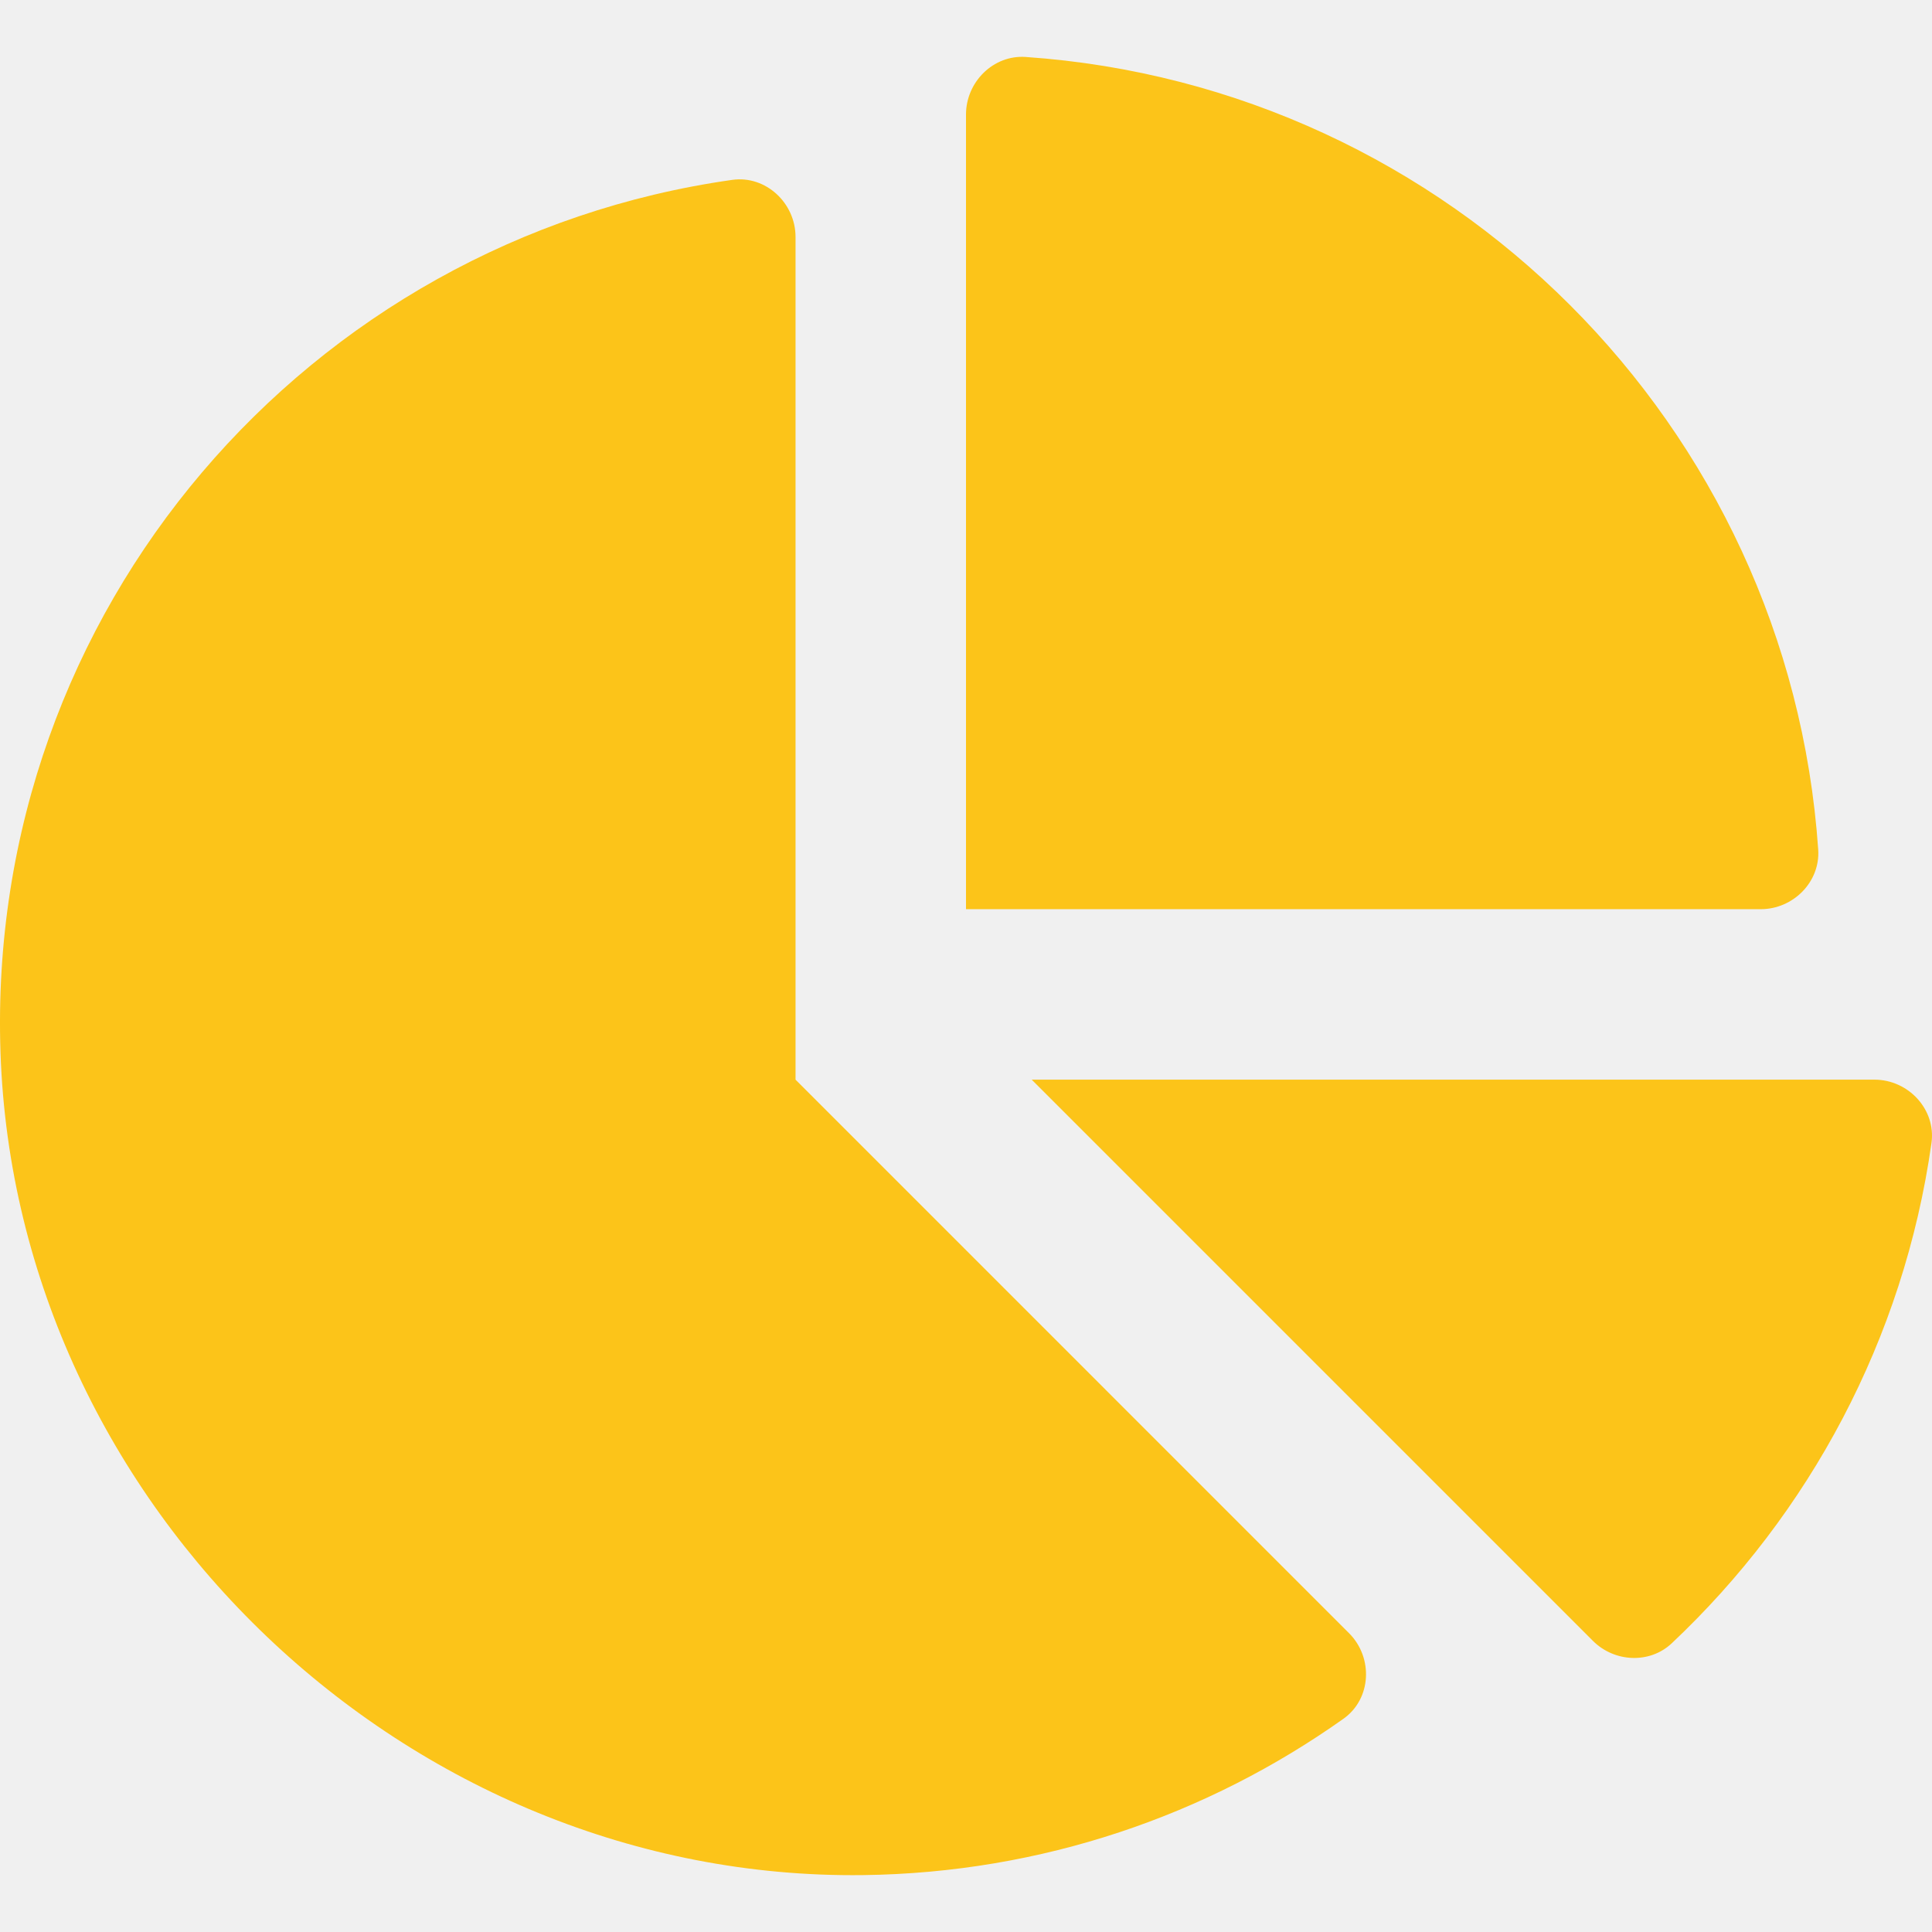
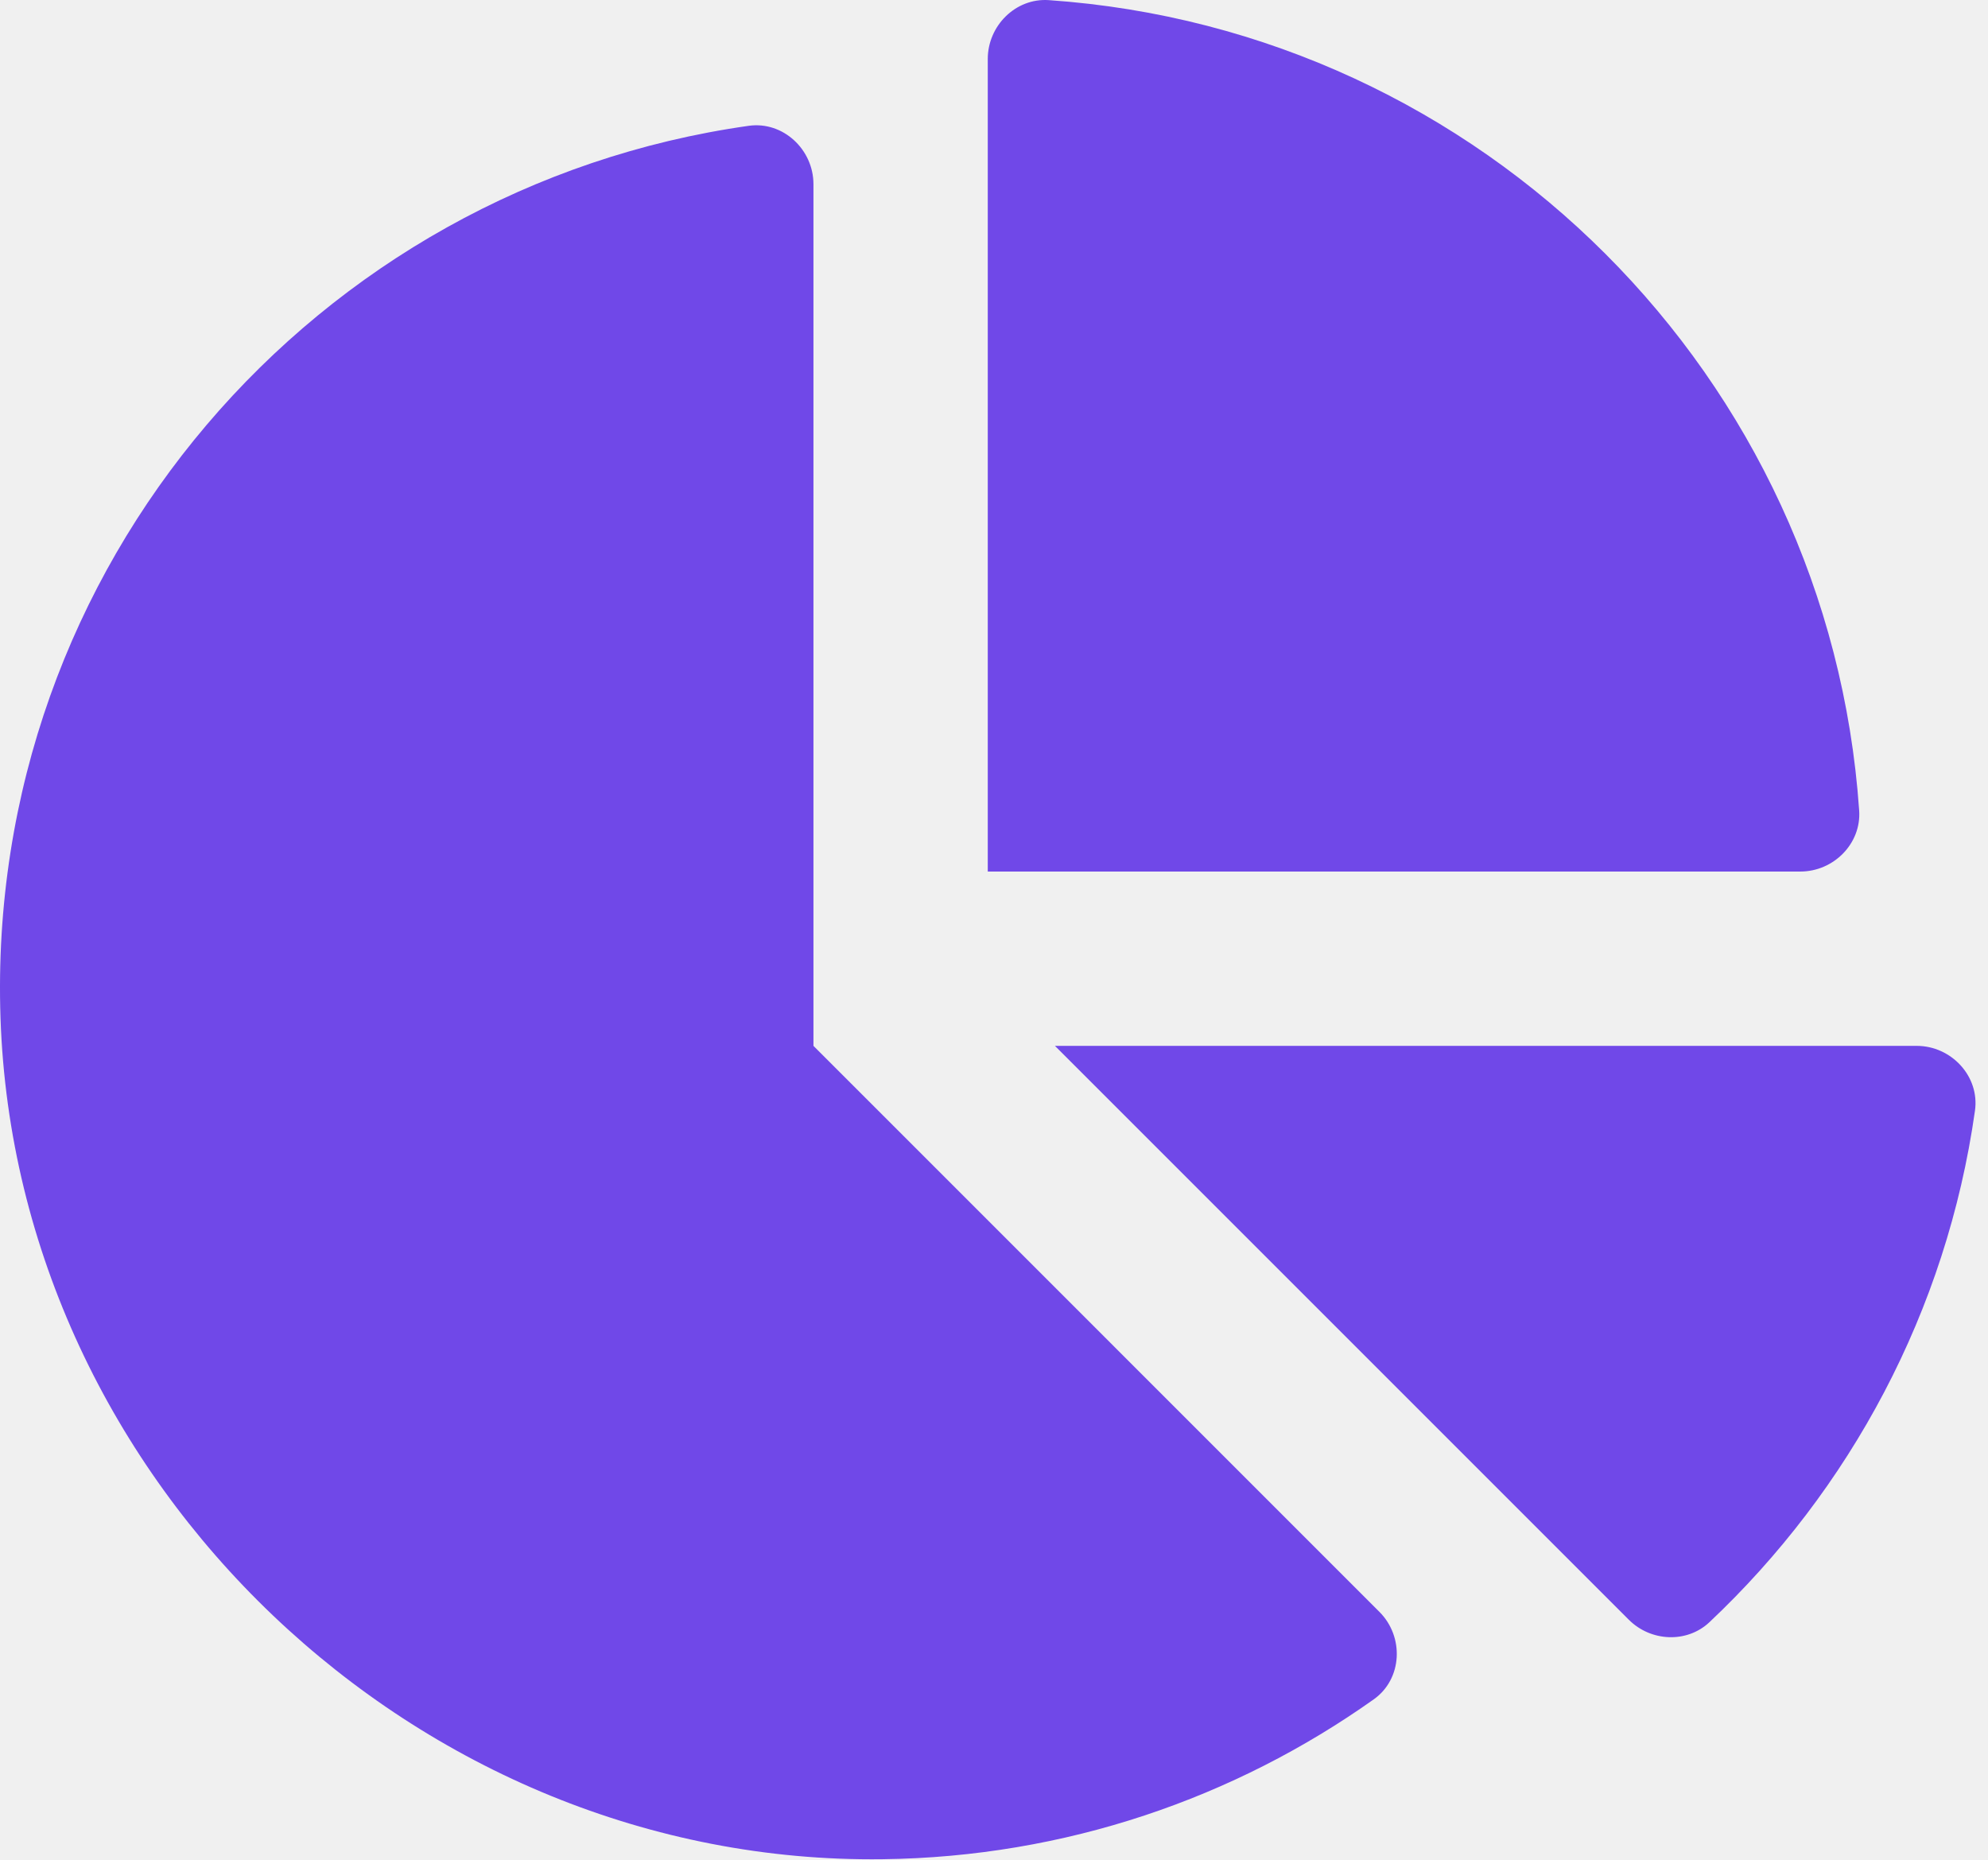
- <svg xmlns="http://www.w3.org/2000/svg" width="120" height="120" viewBox="0 0 120 120" fill="none">
-   <g clip-path="url(#clip0_1127_209472)">
-     <path d="M116.424 67.059H64.081L98.94 101.918C100.273 103.251 102.465 103.359 103.835 102.068C112.372 94.026 118.244 83.184 119.967 70.996C120.262 68.91 118.531 67.059 116.424 67.059ZM112.932 52.765C111.115 26.413 90.057 5.356 63.706 3.538C61.694 3.399 60 5.096 60 7.112V56.471H109.361C111.377 56.471 113.071 54.776 112.932 52.765ZM49.412 67.059V14.716C49.412 12.609 47.561 10.877 45.477 11.173C19.189 14.887 -0.904 37.853 0.031 65.376C0.993 93.642 25.33 116.821 53.609 116.466C64.727 116.327 75 112.745 83.446 106.754C85.189 105.518 85.304 102.953 83.793 101.442L49.412 67.059Z" fill="#FCC419" />
-   </g>
-   <defs>
-     <clipPath id="clip0_1127_209472">
-       <rect width="120" height="120" fill="white" />
-     </clipPath>
-   </defs>
+ <svg xmlns="http://www.w3.org/2000/svg" width="139" height="130" viewBox="0 0 139 130" fill="none">
+   <path d="M134.012 73.125H73.761L113.887 113.25C115.42 114.784 117.944 114.908 119.521 113.423C129.347 104.165 136.106 91.686 138.089 77.657C138.429 75.255 136.436 73.125 134.012 73.125ZM129.992 56.672C127.9 26.34 103.661 2.101 73.33 0.009C71.014 -0.151 69.064 1.802 69.064 4.122V60.937H125.881C128.202 60.937 130.152 58.987 129.992 56.672ZM56.876 73.125V12.875C56.876 10.45 54.746 8.457 52.346 8.797C22.088 13.073 -1.04 39.507 0.036 71.187C1.143 103.724 29.157 130.404 61.708 129.995C74.505 129.836 86.33 125.712 96.052 118.816C98.058 117.394 98.19 114.441 96.451 112.702L56.876 73.125Z" fill="#7048E8" />
</svg>
